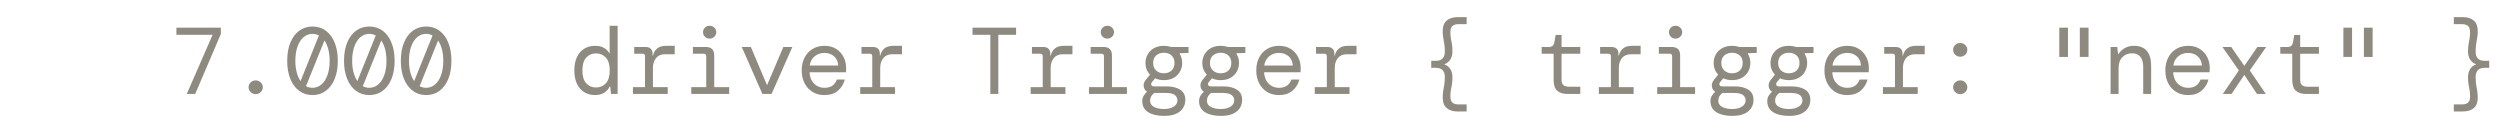
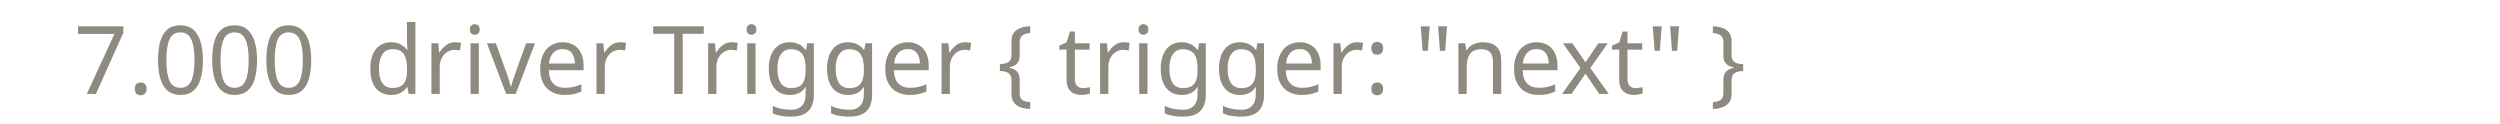
<svg xmlns="http://www.w3.org/2000/svg" width="475.2" height="23.44" viewBox="0 0 475.2 23.44">
-   <path fill="#8E8A80" d="M35.5 17.86 40.41 6.62H33.53V5.26H41.98V6.46L37.1 17.86ZM48.6 17.89Q48.04 17.89 47.65 17.51Q47.25 17.14 47.25 16.58Q47.25 16.04 47.65 15.66Q48.04 15.28 48.6 15.28Q49.16 15.28 49.55 15.66Q49.95 16.04 49.95 16.58Q49.95 17.14 49.55 17.51Q49.16 17.89 48.6 17.89ZM59.4 18.07Q57.98 18.07 56.89 17.28Q55.8 16.49 55.2 15.03Q54.59 13.57 54.59 11.56Q54.59 9.54 55.2 8.08Q55.8 6.62 56.89 5.83Q57.98 5.04 59.4 5.04Q60.84 5.04 61.92 5.83Q63 6.62 63.6 8.08Q64.21 9.54 64.21 11.56Q64.21 13.57 63.6 15.03Q63 16.49 61.92 17.28Q60.84 18.07 59.4 18.07ZM56.14 11.56Q56.14 12.78 56.4 13.76Q56.66 14.74 57.13 15.41L60.62 6.75Q60.07 6.44 59.4 6.44Q58.45 6.44 57.71 7.06Q56.97 7.69 56.56 8.83Q56.14 9.97 56.14 11.56ZM59.4 16.69Q60.35 16.69 61.09 16.06Q61.83 15.44 62.24 14.29Q62.66 13.14 62.66 11.56Q62.66 10.33 62.4 9.35Q62.14 8.37 61.67 7.7L58.16 16.38Q58.73 16.69 59.4 16.69ZM70.2 18.07Q68.78 18.07 67.69 17.28Q66.6 16.49 66 15.03Q65.39 13.57 65.39 11.56Q65.39 9.54 66 8.08Q66.6 6.62 67.69 5.83Q68.78 5.04 70.2 5.04Q71.64 5.04 72.72 5.83Q73.8 6.62 74.4 8.08Q75.01 9.54 75.01 11.56Q75.01 13.57 74.4 15.03Q73.8 16.49 72.72 17.28Q71.64 18.07 70.2 18.07ZM66.94 11.56Q66.94 12.78 67.2 13.76Q67.46 14.74 67.93 15.41L71.42 6.75Q70.87 6.44 70.2 6.44Q69.25 6.44 68.51 7.06Q67.77 7.69 67.36 8.83Q66.94 9.97 66.94 11.56ZM70.2 16.69Q71.15 16.69 71.89 16.06Q72.63 15.44 73.04 14.29Q73.46 13.14 73.46 11.56Q73.46 10.33 73.2 9.35Q72.94 8.37 72.47 7.7L68.96 16.38Q69.53 16.69 70.2 16.69ZM81 18.07Q79.58 18.07 78.49 17.28Q77.4 16.49 76.8 15.03Q76.19 13.57 76.19 11.56Q76.19 9.54 76.8 8.08Q77.4 6.62 78.49 5.83Q79.58 5.04 81 5.04Q82.44 5.04 83.52 5.83Q84.6 6.62 85.2 8.08Q85.81 9.54 85.81 11.56Q85.81 13.57 85.2 15.03Q84.6 16.49 83.52 17.28Q82.44 18.07 81 18.07ZM77.74 11.56Q77.74 12.78 78 13.76Q78.26 14.74 78.73 15.41L82.22 6.75Q81.67 6.44 81 6.44Q80.05 6.44 79.31 7.06Q78.57 7.69 78.16 8.83Q77.74 9.97 77.74 11.56ZM81 16.69Q81.95 16.69 82.69 16.06Q83.43 15.44 83.84 14.29Q84.26 13.14 84.26 11.56Q84.26 10.33 84 9.35Q83.74 8.37 83.27 7.7L79.76 16.38Q80.33 16.69 81 16.69ZM113.09 18.07Q111.96 18.07 111.07 17.53Q110.18 16.99 109.67 15.94Q109.17 14.89 109.17 13.37Q109.17 11.88 109.67 10.84Q110.18 9.79 111.07 9.25Q111.96 8.71 113.09 8.71Q114.16 8.71 114.85 9.13Q115.54 9.54 115.88 10.21V4.9H117.4V17.86H116.15L115.99 16.47H115.88Q115.52 17.21 114.82 17.64Q114.12 18.07 113.09 18.07ZM113.29 16.63Q114.43 16.63 115.16 15.83Q115.9 15.03 115.9 13.39Q115.9 11.75 115.16 10.95Q114.43 10.15 113.29 10.15Q112.16 10.15 111.43 10.95Q110.7 11.75 110.7 13.39Q110.7 15.03 111.43 15.83Q112.16 16.63 113.29 16.63ZM120.31 17.86V16.56H122.6V10.67Q122.6 10.22 122.17 10.22H120.55V8.93H122.72Q123.32 8.93 123.68 9.25Q124.04 9.58 124.04 10.21V10.58H124.11Q124.33 9.68 124.93 9.2Q125.53 8.71 126.61 8.71H128.25V10.31H126.4Q125.3 10.31 124.7 11.04Q124.11 11.77 124.11 12.91V16.56H126.92V17.86ZM134.89 7.34Q134.35 7.34 133.99 6.98Q133.63 6.62 133.63 6.12Q133.63 5.6 133.99 5.25Q134.35 4.9 134.89 4.9Q135.41 4.9 135.78 5.25Q136.15 5.6 136.15 6.12Q136.15 6.62 135.78 6.98Q135.41 7.34 134.89 7.34ZM131.4 17.86V16.56H134.24V10.67Q134.24 10.22 133.79 10.22H131.71V8.93H134.15Q135.76 8.93 135.76 10.53V16.56H138.6V17.86ZM144.92 17.86 140.99 8.93H142.72L145.8 16.2L148.9 8.93H150.61L146.66 17.86ZM156.69 18.07Q155.43 18.07 154.47 17.49Q153.5 16.9 152.95 15.85Q152.39 14.8 152.39 13.39Q152.39 11.99 152.94 10.93Q153.49 9.88 154.46 9.3Q155.43 8.71 156.73 8.71Q158.02 8.71 158.94 9.3Q159.86 9.88 160.34 10.84Q160.83 11.79 160.83 12.89Q160.83 13.09 160.82 13.28Q160.81 13.48 160.81 13.73H153.88Q153.94 14.72 154.34 15.38Q154.75 16.04 155.37 16.36Q155.99 16.69 156.69 16.69Q157.68 16.69 158.24 16.27Q158.8 15.86 159.08 15.12H160.58Q160.27 16.36 159.3 17.22Q158.33 18.07 156.69 18.07ZM156.69 10.06Q155.65 10.06 154.86 10.69Q154.08 11.32 153.9 12.46H159.34Q159.26 11.34 158.54 10.7Q157.81 10.06 156.69 10.06ZM163.51 17.86V16.56H165.8V10.67Q165.8 10.22 165.37 10.22H163.75V8.93H165.92Q166.52 8.93 166.88 9.25Q167.24 9.58 167.24 10.21V10.58H167.31Q167.53 9.68 168.13 9.2Q168.73 8.71 169.81 8.71H171.45V10.31H169.6Q168.5 10.31 167.9 11.04Q167.31 11.77 167.31 12.91V16.56H170.12V17.86ZM188.24 17.86V6.62H184.86V5.26H193.14V6.62H189.76V17.86ZM195.91 17.86V16.56H198.2V10.67Q198.2 10.22 197.77 10.22H196.15V8.93H198.32Q198.92 8.93 199.28 9.25Q199.64 9.58 199.64 10.21V10.58H199.71Q199.93 9.68 200.53 9.2Q201.13 8.71 202.21 8.71H203.85V10.31H202Q200.9 10.31 200.3 11.04Q199.71 11.77 199.71 12.91V16.56H202.52V17.86ZM210.49 7.34Q209.95 7.34 209.59 6.98Q209.23 6.62 209.23 6.12Q209.23 5.6 209.59 5.25Q209.95 4.9 210.49 4.9Q211.01 4.9 211.38 5.25Q211.75 5.6 211.75 6.12Q211.75 6.62 211.38 6.98Q211.01 7.34 210.49 7.34ZM207 17.86V16.56H209.84V10.67Q209.84 10.22 209.39 10.22H207.31V8.93H209.75Q211.36 8.93 211.36 10.53V16.56H214.2V17.86ZM221.24 15.23Q220.3 15.23 219.56 14.89L218.95 15.62Q218.75 15.89 218.85 16.15Q218.95 16.42 219.37 16.42H221.72Q223.33 16.42 224.32 17.04Q225.31 17.66 225.31 19.01Q225.31 19.82 224.89 20.5Q224.48 21.19 223.59 21.61Q222.7 22.03 221.26 22.03Q219.38 22.03 218.25 21.33Q217.12 20.63 217.12 19.19Q217.12 18.67 217.38 18.22Q217.64 17.78 218.03 17.44Q217.51 17.12 217.4 16.47Q217.28 15.82 217.78 15.19L218.59 14.18Q217.73 13.28 217.73 11.97Q217.73 11.11 218.14 10.36Q218.56 9.61 219.34 9.16Q220.12 8.71 221.24 8.71Q221.96 8.71 222.57 8.93H225.92V10.06L224.24 10.12V10.24Q224.71 11.02 224.71 11.97Q224.71 12.83 224.31 13.58Q223.9 14.33 223.12 14.78Q222.34 15.23 221.24 15.23ZM221.24 13.93Q222.12 13.93 222.69 13.41Q223.25 12.89 223.25 11.97Q223.25 11.05 222.69 10.54Q222.12 10.03 221.24 10.03Q220.34 10.03 219.76 10.54Q219.19 11.05 219.19 11.97Q219.19 12.89 219.76 13.41Q220.34 13.93 221.24 13.93ZM218.61 19.13Q218.61 19.93 219.35 20.32Q220.09 20.72 221.26 20.72Q222.39 20.72 223.1 20.27Q223.81 19.82 223.81 19.06Q223.81 18.47 223.31 18.06Q222.8 17.66 221.45 17.66H219.42Q218.61 18.25 218.61 19.13ZM232.04 15.23Q231.1 15.23 230.36 14.89L229.75 15.62Q229.55 15.89 229.65 16.15Q229.75 16.42 230.17 16.42H232.52Q234.13 16.42 235.12 17.04Q236.11 17.66 236.11 19.01Q236.11 19.82 235.69 20.5Q235.28 21.19 234.39 21.61Q233.5 22.03 232.06 22.03Q230.18 22.03 229.05 21.33Q227.92 20.63 227.92 19.19Q227.92 18.67 228.18 18.22Q228.44 17.78 228.83 17.44Q228.31 17.12 228.2 16.47Q228.08 15.82 228.58 15.19L229.39 14.18Q228.53 13.28 228.53 11.97Q228.53 11.11 228.94 10.36Q229.36 9.61 230.14 9.16Q230.92 8.71 232.04 8.71Q232.76 8.71 233.37 8.93H236.72V10.06L235.04 10.12V10.24Q235.51 11.02 235.51 11.97Q235.51 12.83 235.11 13.58Q234.7 14.33 233.92 14.78Q233.14 15.23 232.04 15.23ZM232.04 13.93Q232.92 13.93 233.49 13.41Q234.05 12.89 234.05 11.97Q234.05 11.05 233.49 10.54Q232.92 10.03 232.04 10.03Q231.14 10.03 230.56 10.54Q229.99 11.05 229.99 11.97Q229.99 12.89 230.56 13.41Q231.14 13.93 232.04 13.93ZM229.41 19.13Q229.41 19.93 230.15 20.32Q230.89 20.72 232.06 20.72Q233.19 20.72 233.9 20.27Q234.61 19.82 234.61 19.06Q234.61 18.47 234.11 18.06Q233.6 17.66 232.25 17.66H230.22Q229.41 18.25 229.41 19.13ZM243.09 18.07Q241.83 18.07 240.87 17.49Q239.9 16.9 239.35 15.85Q238.79 14.8 238.79 13.39Q238.79 11.99 239.34 10.93Q239.89 9.88 240.86 9.3Q241.83 8.71 243.13 8.71Q244.42 8.71 245.34 9.3Q246.26 9.88 246.74 10.84Q247.23 11.79 247.23 12.89Q247.23 13.09 247.22 13.28Q247.21 13.48 247.21 13.73H240.28Q240.34 14.72 240.74 15.38Q241.15 16.04 241.77 16.36Q242.39 16.69 243.09 16.69Q244.08 16.69 244.64 16.27Q245.2 15.86 245.48 15.12H246.98Q246.67 16.36 245.7 17.22Q244.73 18.07 243.09 18.07ZM243.09 10.06Q242.05 10.06 241.26 10.69Q240.48 11.32 240.3 12.46H245.74Q245.66 11.34 244.94 10.7Q244.21 10.06 243.09 10.06ZM249.91 17.86V16.56H252.2V10.67Q252.2 10.22 251.77 10.22H250.15V8.93H252.32Q252.92 8.93 253.28 9.25Q253.64 9.58 253.64 10.21V10.58H253.71Q253.93 9.68 254.53 9.2Q255.13 8.71 256.21 8.71H257.85V10.31H256Q254.9 10.31 254.3 11.04Q253.71 11.77 253.71 12.91V16.56H256.52V17.86ZM277.06 21.19Q275.76 21.19 275 20.55Q274.23 19.91 274.23 18.5Q274.23 17.82 274.33 17.27Q274.43 16.72 274.53 16.09Q274.63 15.46 274.63 14.58Q274.63 13.81 274.22 13.35Q273.82 12.89 272.9 12.89H272.05V11.56H272.9Q273.82 11.56 274.22 11.1Q274.63 10.64 274.63 9.86Q274.63 8.96 274.53 8.34Q274.43 7.72 274.33 7.17Q274.23 6.62 274.23 5.94Q274.23 4.54 275 3.9Q275.76 3.26 277.06 3.26H278.78V4.59H277.22Q276.48 4.59 276.08 4.94Q275.69 5.29 275.69 6.1Q275.69 6.82 275.79 7.35Q275.89 7.88 275.99 8.43Q276.08 8.98 276.08 9.76Q276.08 10.71 275.67 11.33Q275.26 11.95 274.59 12.19V12.26Q275.26 12.49 275.67 13.11Q276.08 13.73 276.08 14.69Q276.08 15.46 275.99 16.01Q275.89 16.56 275.79 17.09Q275.69 17.62 275.69 18.34Q275.69 19.15 276.08 19.5Q276.48 19.85 277.22 19.85H278.78V21.19ZM297.94 17.86Q296.71 17.86 296.01 17.26Q295.31 16.67 295.31 15.12V10.22H293.04V8.93H294.39Q295.31 8.93 295.45 8.03L295.7 6.64H296.82V8.93H300.38V10.22H296.82V15.12Q296.82 15.88 297.17 16.18Q297.52 16.49 298.39 16.49H300.38V17.86ZM303.91 17.86V16.56H306.2V10.67Q306.2 10.22 305.77 10.22H304.15V8.93H306.32Q306.92 8.93 307.28 9.25Q307.64 9.58 307.64 10.21V10.58H307.71Q307.93 9.68 308.53 9.2Q309.13 8.71 310.21 8.71H311.85V10.31H310Q308.9 10.31 308.3 11.04Q307.71 11.77 307.71 12.91V16.56H310.52V17.86ZM318.49 7.34Q317.95 7.34 317.59 6.98Q317.23 6.62 317.23 6.12Q317.23 5.6 317.59 5.25Q317.95 4.9 318.49 4.9Q319.01 4.9 319.38 5.25Q319.75 5.6 319.75 6.12Q319.75 6.62 319.38 6.98Q319.01 7.34 318.49 7.34ZM315 17.86V16.56H317.84V10.67Q317.84 10.22 317.39 10.22H315.31V8.93H317.75Q319.36 8.93 319.36 10.53V16.56H322.2V17.86ZM329.24 15.23Q328.3 15.23 327.56 14.89L326.95 15.62Q326.75 15.89 326.85 16.15Q326.95 16.42 327.37 16.42H329.72Q331.33 16.42 332.32 17.04Q333.31 17.66 333.31 19.01Q333.31 19.82 332.89 20.5Q332.48 21.19 331.59 21.61Q330.7 22.03 329.26 22.03Q327.38 22.03 326.25 21.33Q325.12 20.63 325.12 19.19Q325.12 18.67 325.38 18.22Q325.64 17.78 326.03 17.44Q325.51 17.12 325.4 16.47Q325.28 15.82 325.78 15.19L326.59 14.18Q325.73 13.28 325.73 11.97Q325.73 11.11 326.14 10.36Q326.56 9.61 327.34 9.16Q328.12 8.71 329.24 8.71Q329.96 8.71 330.57 8.93H333.92V10.06L332.24 10.12V10.24Q332.71 11.02 332.71 11.97Q332.71 12.83 332.31 13.58Q331.9 14.33 331.12 14.78Q330.34 15.23 329.24 15.23ZM329.24 13.93Q330.12 13.93 330.69 13.41Q331.25 12.89 331.25 11.97Q331.25 11.05 330.69 10.54Q330.12 10.03 329.24 10.03Q328.34 10.03 327.76 10.54Q327.19 11.05 327.19 11.97Q327.19 12.89 327.76 13.41Q328.34 13.93 329.24 13.93ZM326.61 19.13Q326.61 19.93 327.35 20.32Q328.09 20.72 329.26 20.72Q330.39 20.72 331.1 20.27Q331.81 19.82 331.81 19.06Q331.81 18.47 331.31 18.06Q330.8 17.66 329.45 17.66H327.42Q326.61 18.25 326.61 19.13ZM340.04 15.23Q339.1 15.23 338.36 14.89L337.75 15.62Q337.55 15.89 337.65 16.15Q337.75 16.42 338.17 16.42H340.52Q342.13 16.42 343.12 17.04Q344.11 17.66 344.11 19.01Q344.11 19.82 343.69 20.5Q343.28 21.19 342.39 21.61Q341.5 22.03 340.06 22.03Q338.18 22.03 337.05 21.33Q335.92 20.63 335.92 19.19Q335.92 18.67 336.18 18.22Q336.44 17.78 336.83 17.44Q336.31 17.12 336.2 16.47Q336.08 15.82 336.58 15.19L337.39 14.18Q336.53 13.28 336.53 11.97Q336.53 11.11 336.94 10.36Q337.36 9.61 338.14 9.16Q338.92 8.71 340.04 8.71Q340.76 8.71 341.37 8.93H344.72V10.06L343.04 10.12V10.24Q343.51 11.02 343.51 11.97Q343.51 12.83 343.11 13.58Q342.7 14.33 341.92 14.78Q341.14 15.23 340.04 15.23ZM340.04 13.93Q340.92 13.93 341.49 13.41Q342.05 12.89 342.05 11.97Q342.05 11.05 341.49 10.54Q340.92 10.03 340.04 10.03Q339.14 10.03 338.56 10.54Q337.99 11.05 337.99 11.97Q337.99 12.89 338.56 13.41Q339.14 13.93 340.04 13.93ZM337.41 19.13Q337.41 19.93 338.15 20.32Q338.89 20.72 340.06 20.72Q341.19 20.72 341.9 20.27Q342.61 19.82 342.61 19.06Q342.61 18.47 342.11 18.06Q341.6 17.66 340.25 17.66H338.22Q337.41 18.25 337.41 19.13ZM351.09 18.07Q349.83 18.07 348.87 17.49Q347.9 16.9 347.35 15.85Q346.79 14.8 346.79 13.39Q346.79 11.99 347.34 10.93Q347.89 9.88 348.86 9.3Q349.83 8.71 351.13 8.71Q352.42 8.71 353.34 9.3Q354.26 9.88 354.74 10.84Q355.23 11.79 355.23 12.89Q355.23 13.09 355.22 13.28Q355.21 13.48 355.21 13.73H348.28Q348.34 14.72 348.74 15.38Q349.15 16.04 349.77 16.36Q350.39 16.69 351.09 16.69Q352.08 16.69 352.64 16.27Q353.2 15.86 353.48 15.12H354.98Q354.67 16.36 353.7 17.22Q352.73 18.07 351.09 18.07ZM351.09 10.06Q350.05 10.06 349.26 10.69Q348.48 11.32 348.3 12.46H353.74Q353.66 11.34 352.94 10.7Q352.21 10.06 351.09 10.06ZM357.91 17.86V16.56H360.2V10.67Q360.2 10.22 359.77 10.22H358.15V8.93H360.32Q360.92 8.93 361.28 9.25Q361.64 9.58 361.64 10.21V10.58H361.71Q361.93 9.68 362.53 9.2Q363.13 8.71 364.21 8.71H365.85V10.31H364Q362.9 10.31 362.3 11.04Q361.71 11.77 361.71 12.91V16.56H364.52V17.86ZM372.6 17.89Q372.04 17.89 371.65 17.51Q371.25 17.14 371.25 16.58Q371.25 16.04 371.65 15.66Q372.04 15.28 372.6 15.28Q373.16 15.28 373.55 15.66Q373.95 16.04 373.95 16.58Q373.95 17.14 373.55 17.51Q373.16 17.89 372.6 17.89ZM372.6 10.78Q372.04 10.78 371.65 10.4Q371.25 10.03 371.25 9.47Q371.25 8.93 371.65 8.55Q372.04 8.17 372.6 8.17Q373.16 8.17 373.55 8.55Q373.95 8.93 373.95 9.47Q373.95 10.03 373.55 10.4Q373.16 10.78 372.6 10.78ZM391.43 10.82V5.26H393.08V10.82ZM395.33 10.82V5.26H396.99V10.82ZM401.18 17.86V8.93H402.44L402.61 10.28H402.7Q403.06 9.63 403.83 9.17Q404.6 8.71 405.61 8.71Q407.25 8.71 408.07 9.68Q408.89 10.66 408.89 12.49V17.86H407.38V12.67Q407.38 11.48 406.85 10.81Q406.33 10.13 405.23 10.13Q404.17 10.13 403.43 10.86Q402.7 11.59 402.7 12.96V17.86ZM415.89 18.07Q414.63 18.07 413.67 17.49Q412.7 16.9 412.15 15.85Q411.59 14.8 411.59 13.39Q411.59 11.99 412.14 10.93Q412.69 9.88 413.66 9.3Q414.63 8.71 415.93 8.71Q417.22 8.71 418.14 9.3Q419.06 9.88 419.54 10.84Q420.03 11.79 420.03 12.89Q420.03 13.09 420.02 13.28Q420.01 13.48 420.01 13.73H413.08Q413.14 14.72 413.54 15.38Q413.95 16.04 414.57 16.36Q415.19 16.69 415.89 16.69Q416.88 16.69 417.44 16.27Q418 15.86 418.28 15.12H419.78Q419.47 16.36 418.5 17.22Q417.53 18.07 415.89 18.07ZM415.89 10.06Q414.85 10.06 414.06 10.69Q413.28 11.32 413.1 12.46H418.54Q418.46 11.34 417.74 10.7Q417.01 10.06 415.89 10.06ZM422.51 17.86 425.56 13.39 422.44 8.93H424.12L426.6 12.53L429.08 8.93H430.76L427.64 13.39L430.69 17.86H429.01L426.6 14.24L424.17 17.86ZM438.34 17.86Q437.11 17.86 436.41 17.26Q435.71 16.67 435.71 15.12V10.22H433.44V8.93H434.79Q435.71 8.93 435.85 8.03L436.1 6.64H437.22V8.93H440.78V10.22H437.22V15.12Q437.22 15.88 437.57 16.18Q437.92 16.49 438.79 16.49H440.78V17.86ZM445.43 10.82V5.26H447.08V10.82ZM449.33 10.82V5.26H450.99V10.82ZM466.42 21.19V19.85H467.98Q468.72 19.85 469.12 19.5Q469.51 19.15 469.51 18.34Q469.51 17.62 469.41 17.09Q469.31 16.56 469.22 16.01Q469.12 15.46 469.12 14.69Q469.12 13.73 469.53 13.11Q469.94 12.49 470.61 12.26V12.19Q469.94 11.95 469.53 11.33Q469.12 10.71 469.12 9.76Q469.12 8.98 469.22 8.43Q469.31 7.88 469.41 7.35Q469.51 6.82 469.51 6.1Q469.51 5.29 469.12 4.94Q468.72 4.59 467.98 4.59H466.42V3.26H468.14Q469.44 3.26 470.21 3.9Q470.97 4.54 470.97 5.94Q470.97 6.62 470.87 7.17Q470.77 7.72 470.67 8.34Q470.57 8.96 470.57 9.86Q470.57 10.64 470.98 11.1Q471.38 11.56 472.3 11.56H473.15V12.89H472.3Q471.38 12.89 470.98 13.35Q470.57 13.81 470.57 14.58Q470.57 15.46 470.67 16.09Q470.77 16.72 470.87 17.27Q470.97 17.82 470.97 18.5Q470.97 19.91 470.21 20.55Q469.44 21.19 468.14 21.19Z" />
+   <text xml:space="preserve" font-family="DM Mono" font-size="18" y="17.86">
+     <tspan x="0" fill="#8E8A80">   7.000  driver Trigger { trigger: "next" }</tspan>
+   </text>
</svg>
